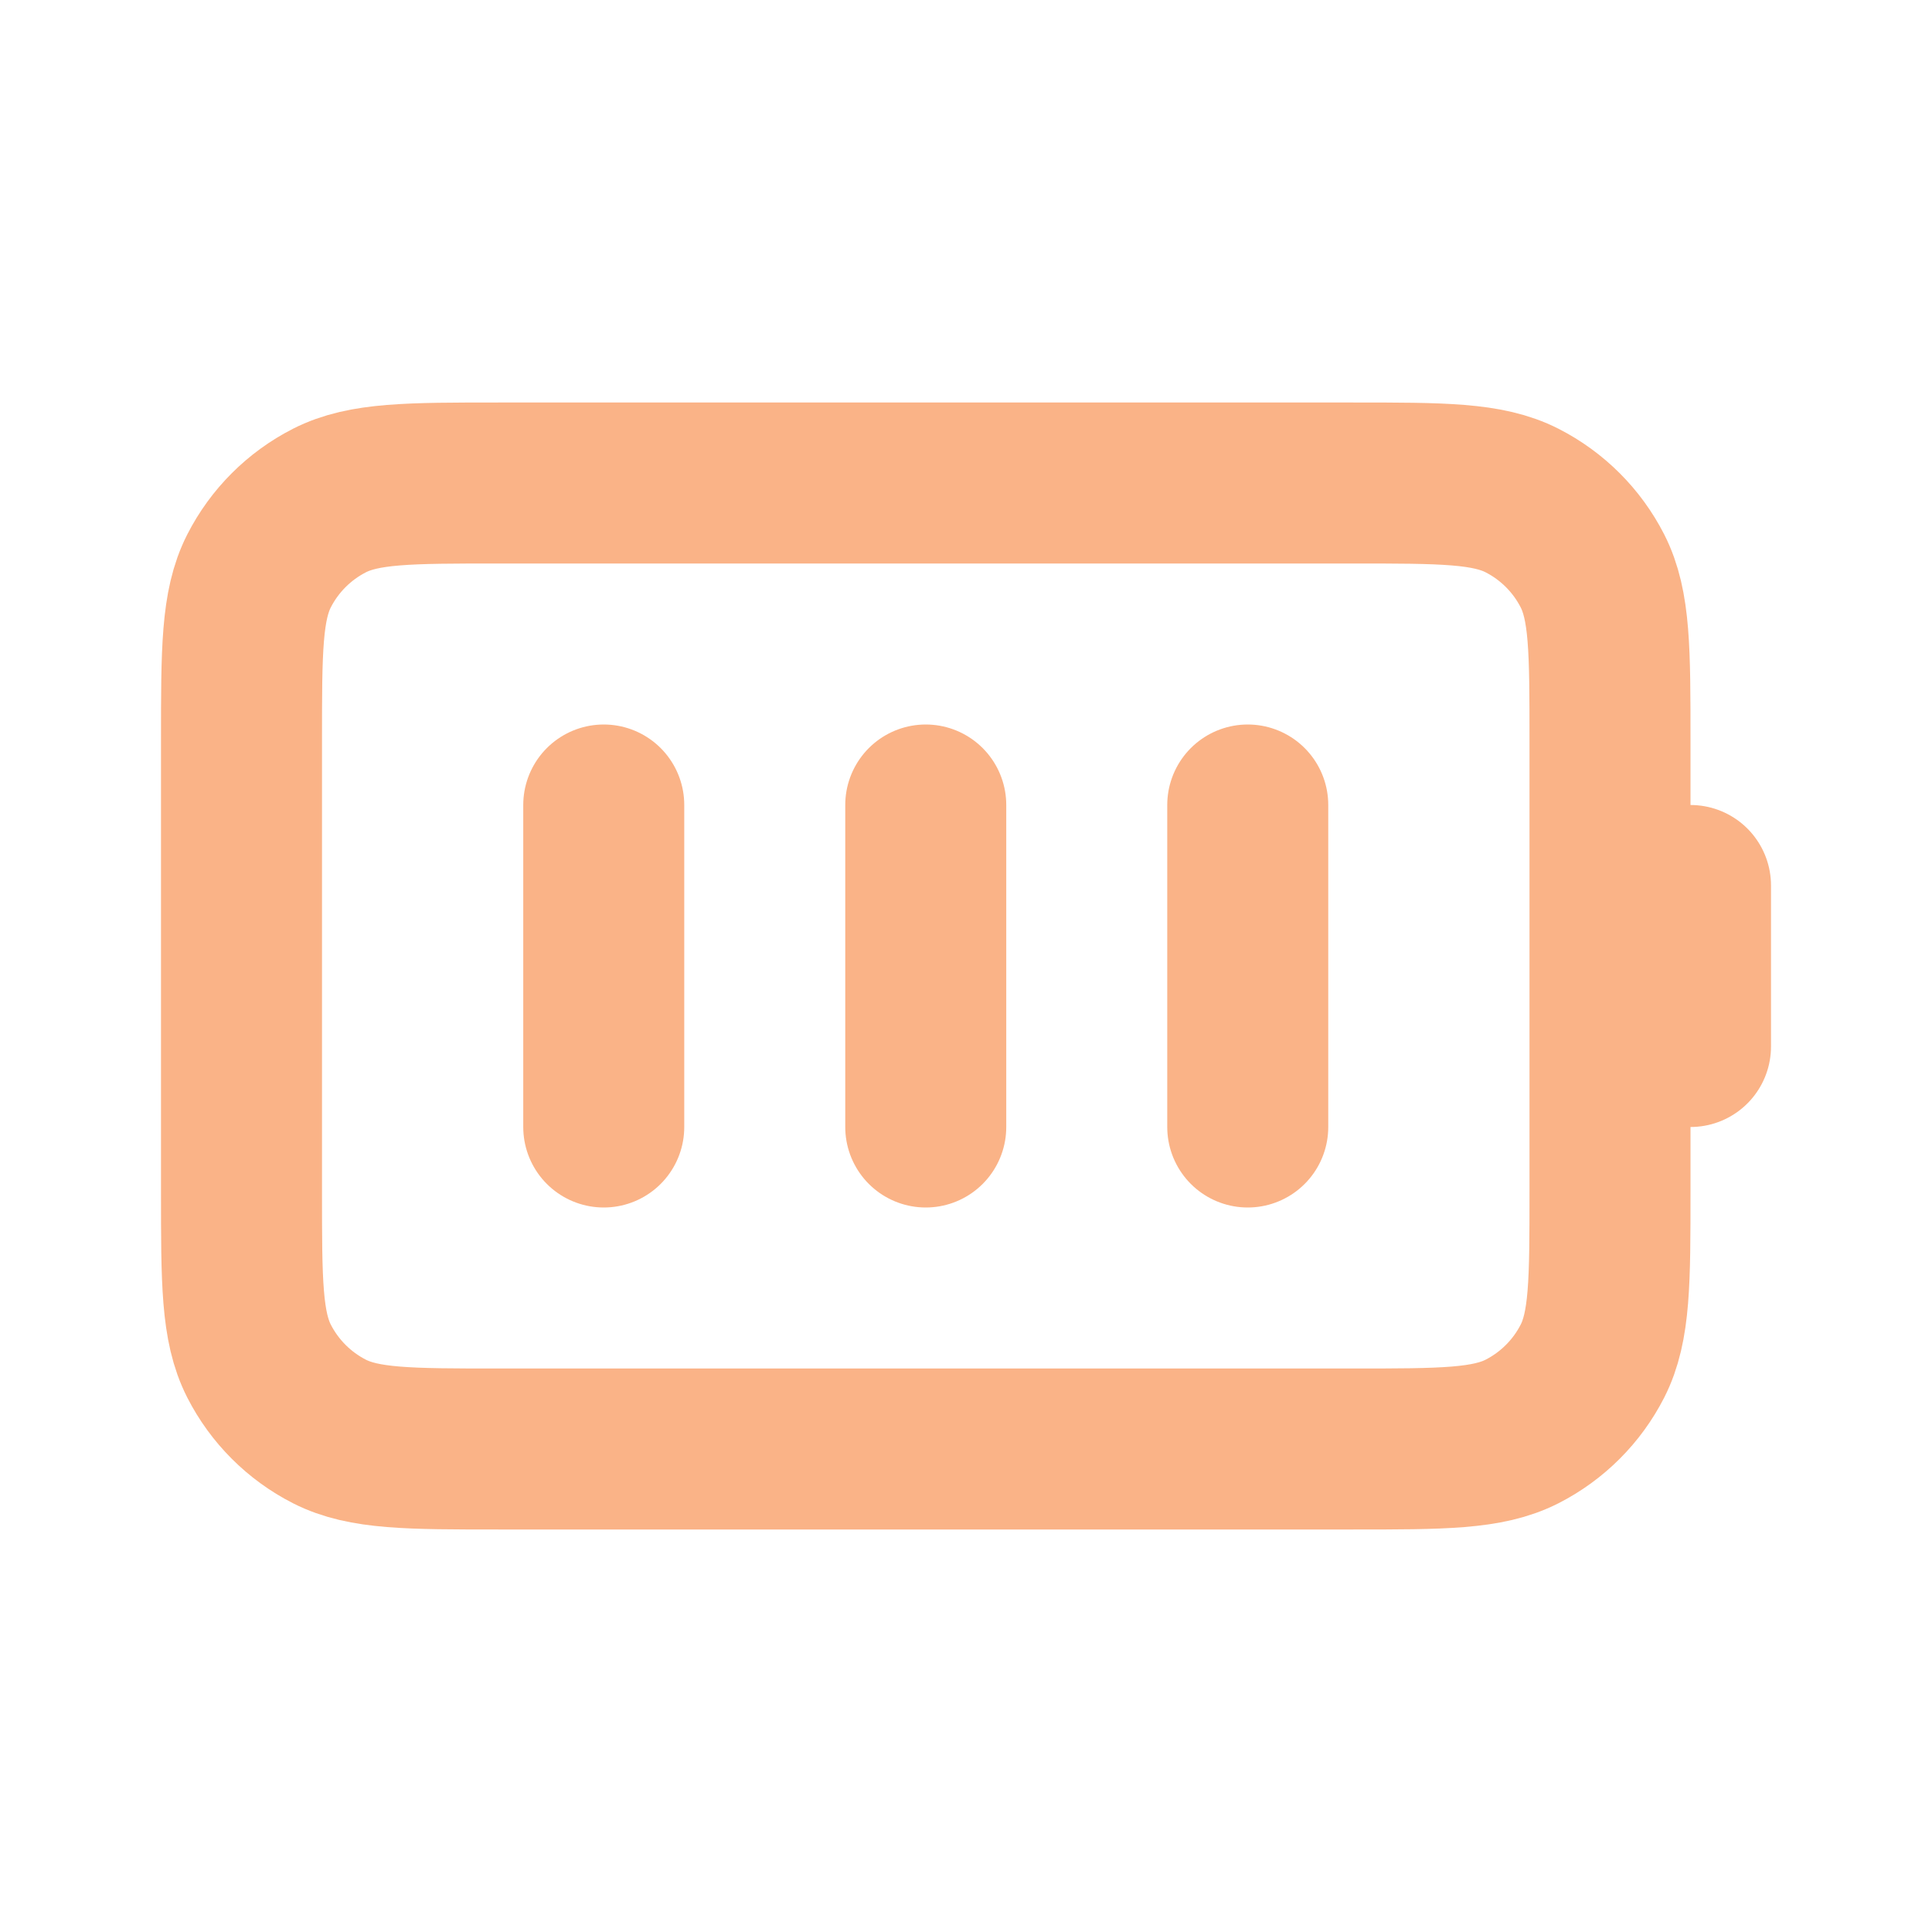
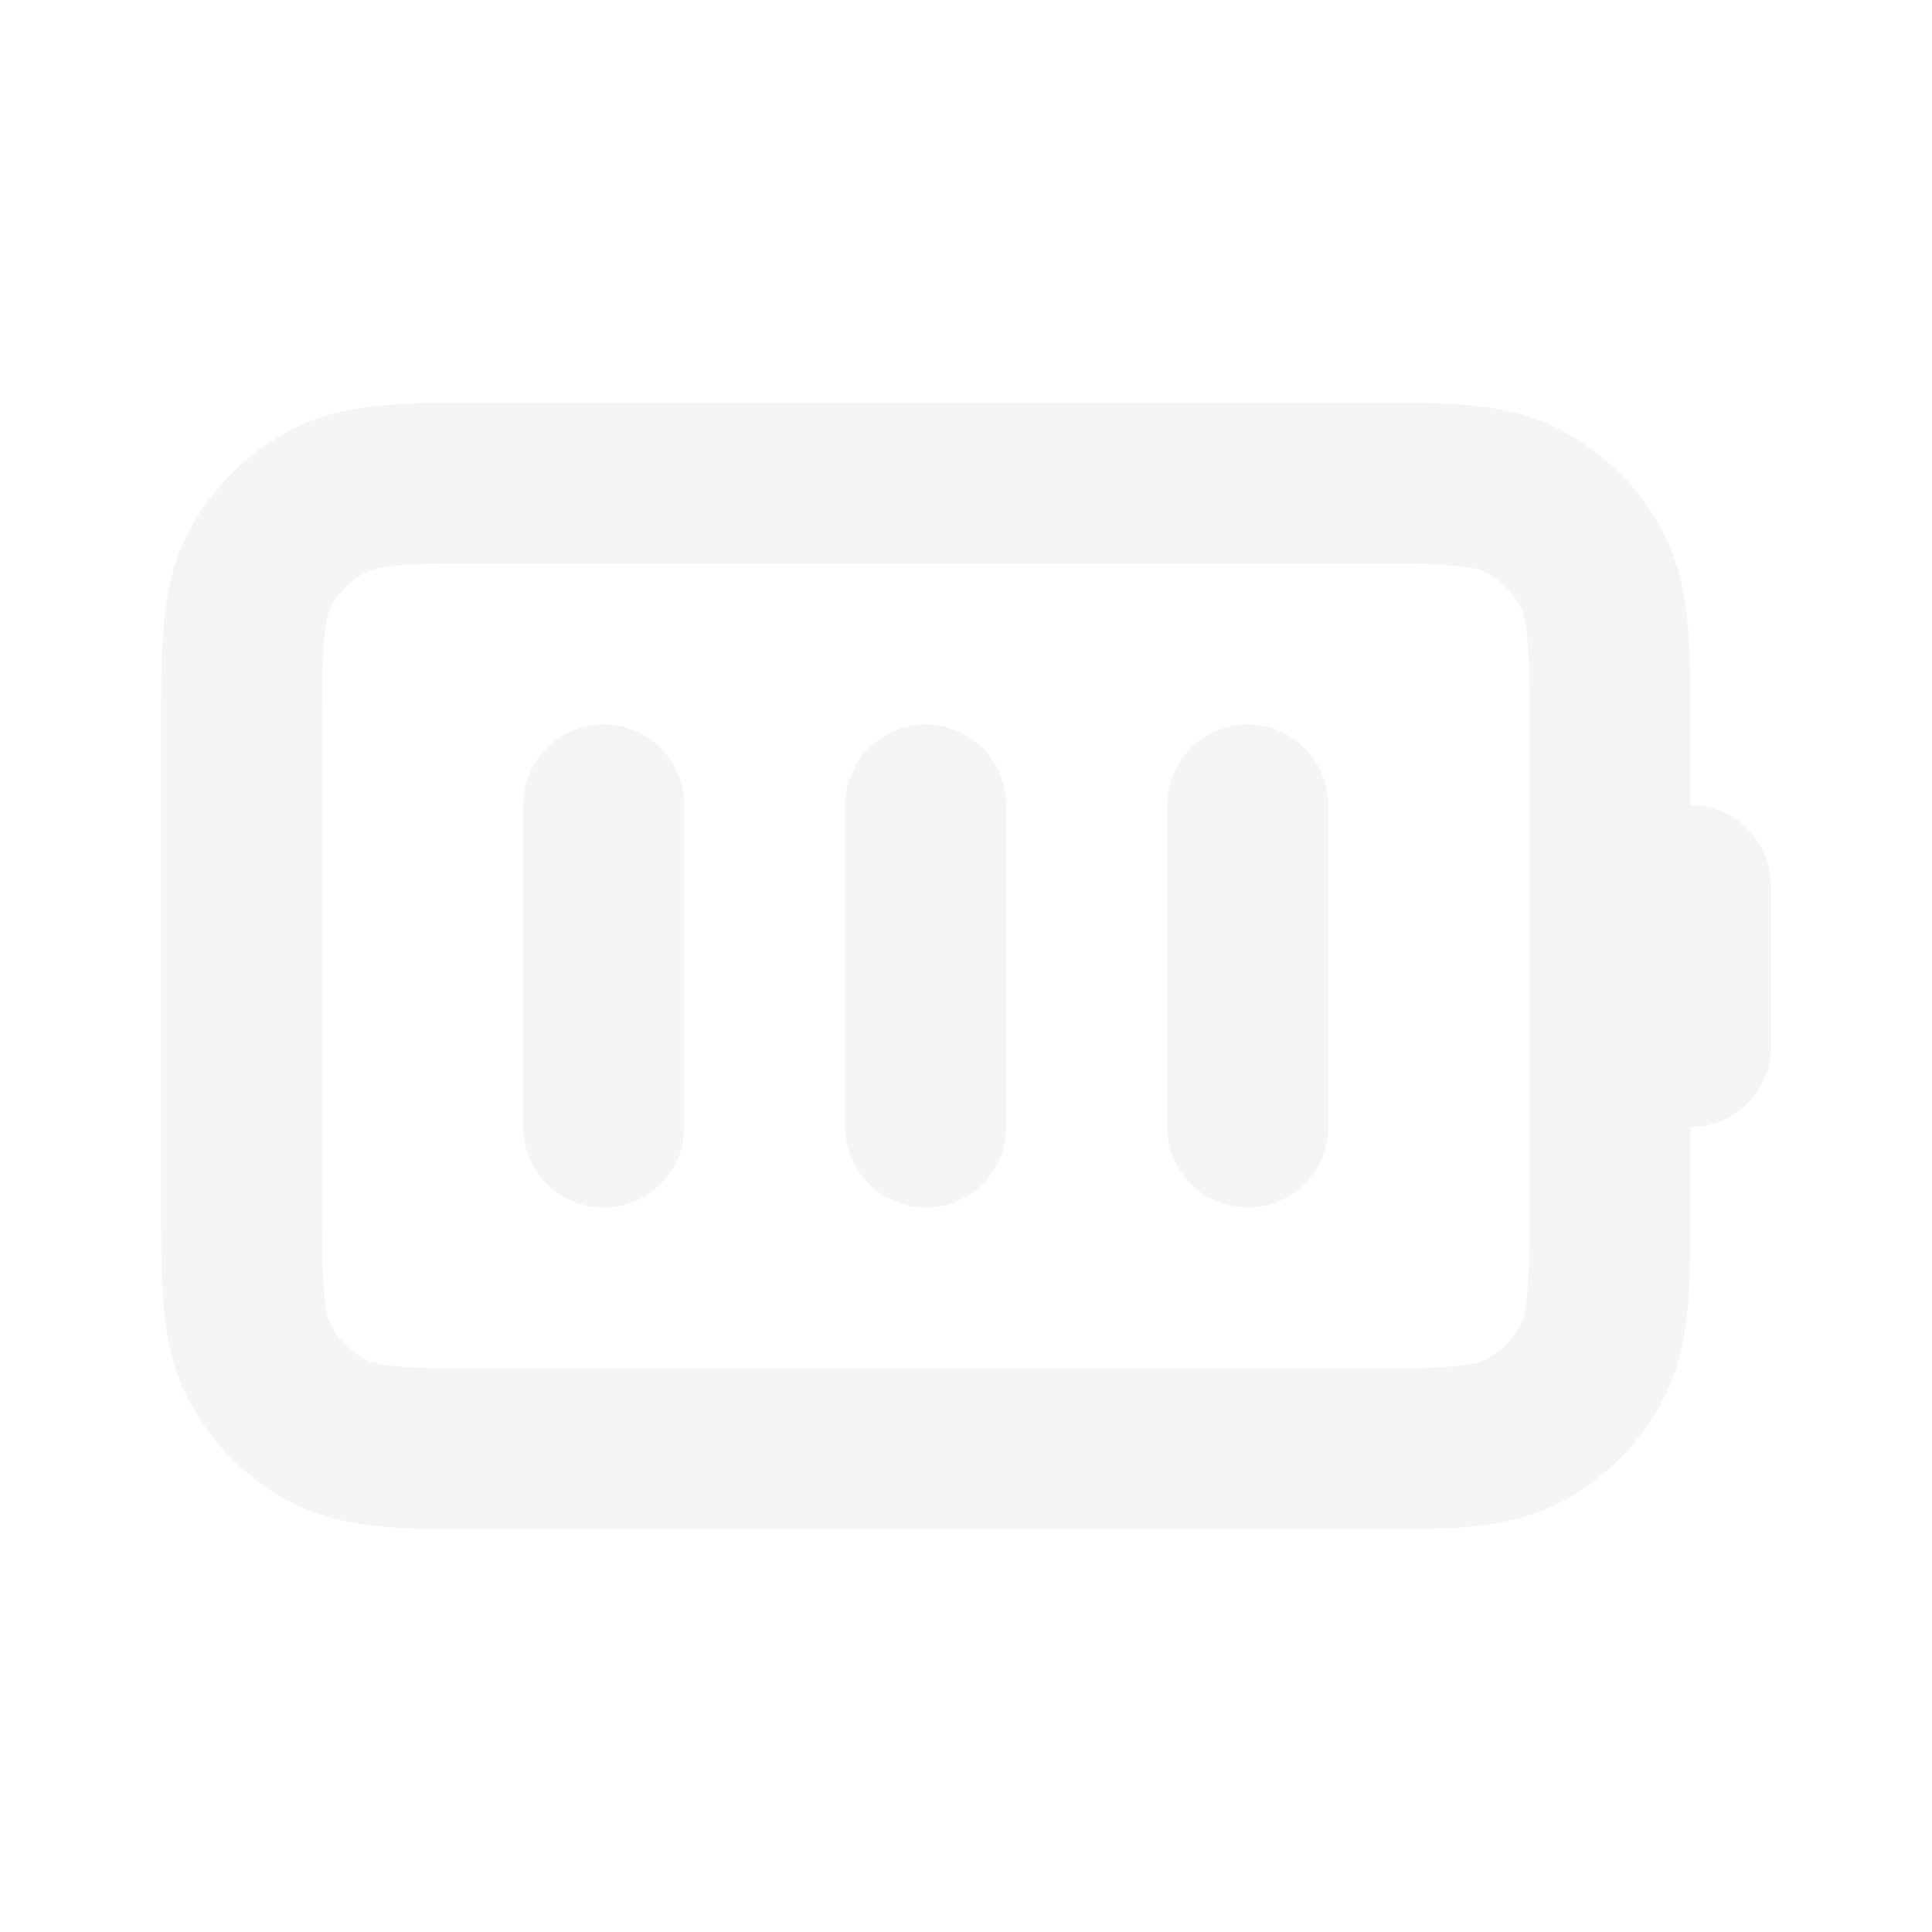
<svg xmlns="http://www.w3.org/2000/svg" width="256px" height="256px" viewBox="0 0 24 24" fill="none">
  <g id="SVGRepo_bgCarrier" stroke-width="0" />
  <g id="SVGRepo_tracerCarrier" stroke-linecap="round" stroke-linejoin="round" />
  <g id="SVGRepo_iconCarrier">
-     <path d="M7.5 10V14M11.5 10V14M15.5 10V14M21 13V11M6.2 18H16.8C17.92 18 18.48 18 18.908 17.782C19.284 17.59 19.59 17.284 19.782 16.908C20 16.48 20 15.92 20 14.8V9.2C20 8.08 20 7.52 19.782 7.092C19.59 6.716 19.284 6.41 18.908 6.218C18.48 6 17.92 6 16.8 6H6.2C5.08 6 4.52 6 4.092 6.218C3.716 6.41 3.41 6.716 3.218 7.092C3 7.52 3 8.08 3 9.2V14.8C3 15.92 3 16.48 3.218 16.908C3.41 17.284 3.716 17.59 4.092 17.782C4.52 18 5.08 18 6.2 18Z" stroke="#fab387" stroke-width="2" stroke-linecap="round" stroke-linejoin="round" />
+     <path d="M7.5 10V14M11.5 10V14M15.5 10V14M21 13V11M6.2 18H16.8C17.92 18 18.48 18 18.908 17.782C19.284 17.59 19.59 17.284 19.782 16.908C20 16.48 20 15.92 20 14.8V9.2C20 8.08 20 7.52 19.782 7.092C19.59 6.716 19.284 6.41 18.908 6.218C18.48 6 17.92 6 16.8 6H6.2C5.08 6 4.52 6 4.092 6.218C3.716 6.41 3.41 6.716 3.218 7.092C3 7.52 3 8.08 3 9.2V14.8C3 15.92 3 16.48 3.218 16.908C3.41 17.284 3.716 17.59 4.092 17.782C4.52 18 5.08 18 6.2 18Z" stroke="#f5f5f5" stroke-width="2" stroke-linecap="round" stroke-linejoin="round" />
  </g>
</svg>
